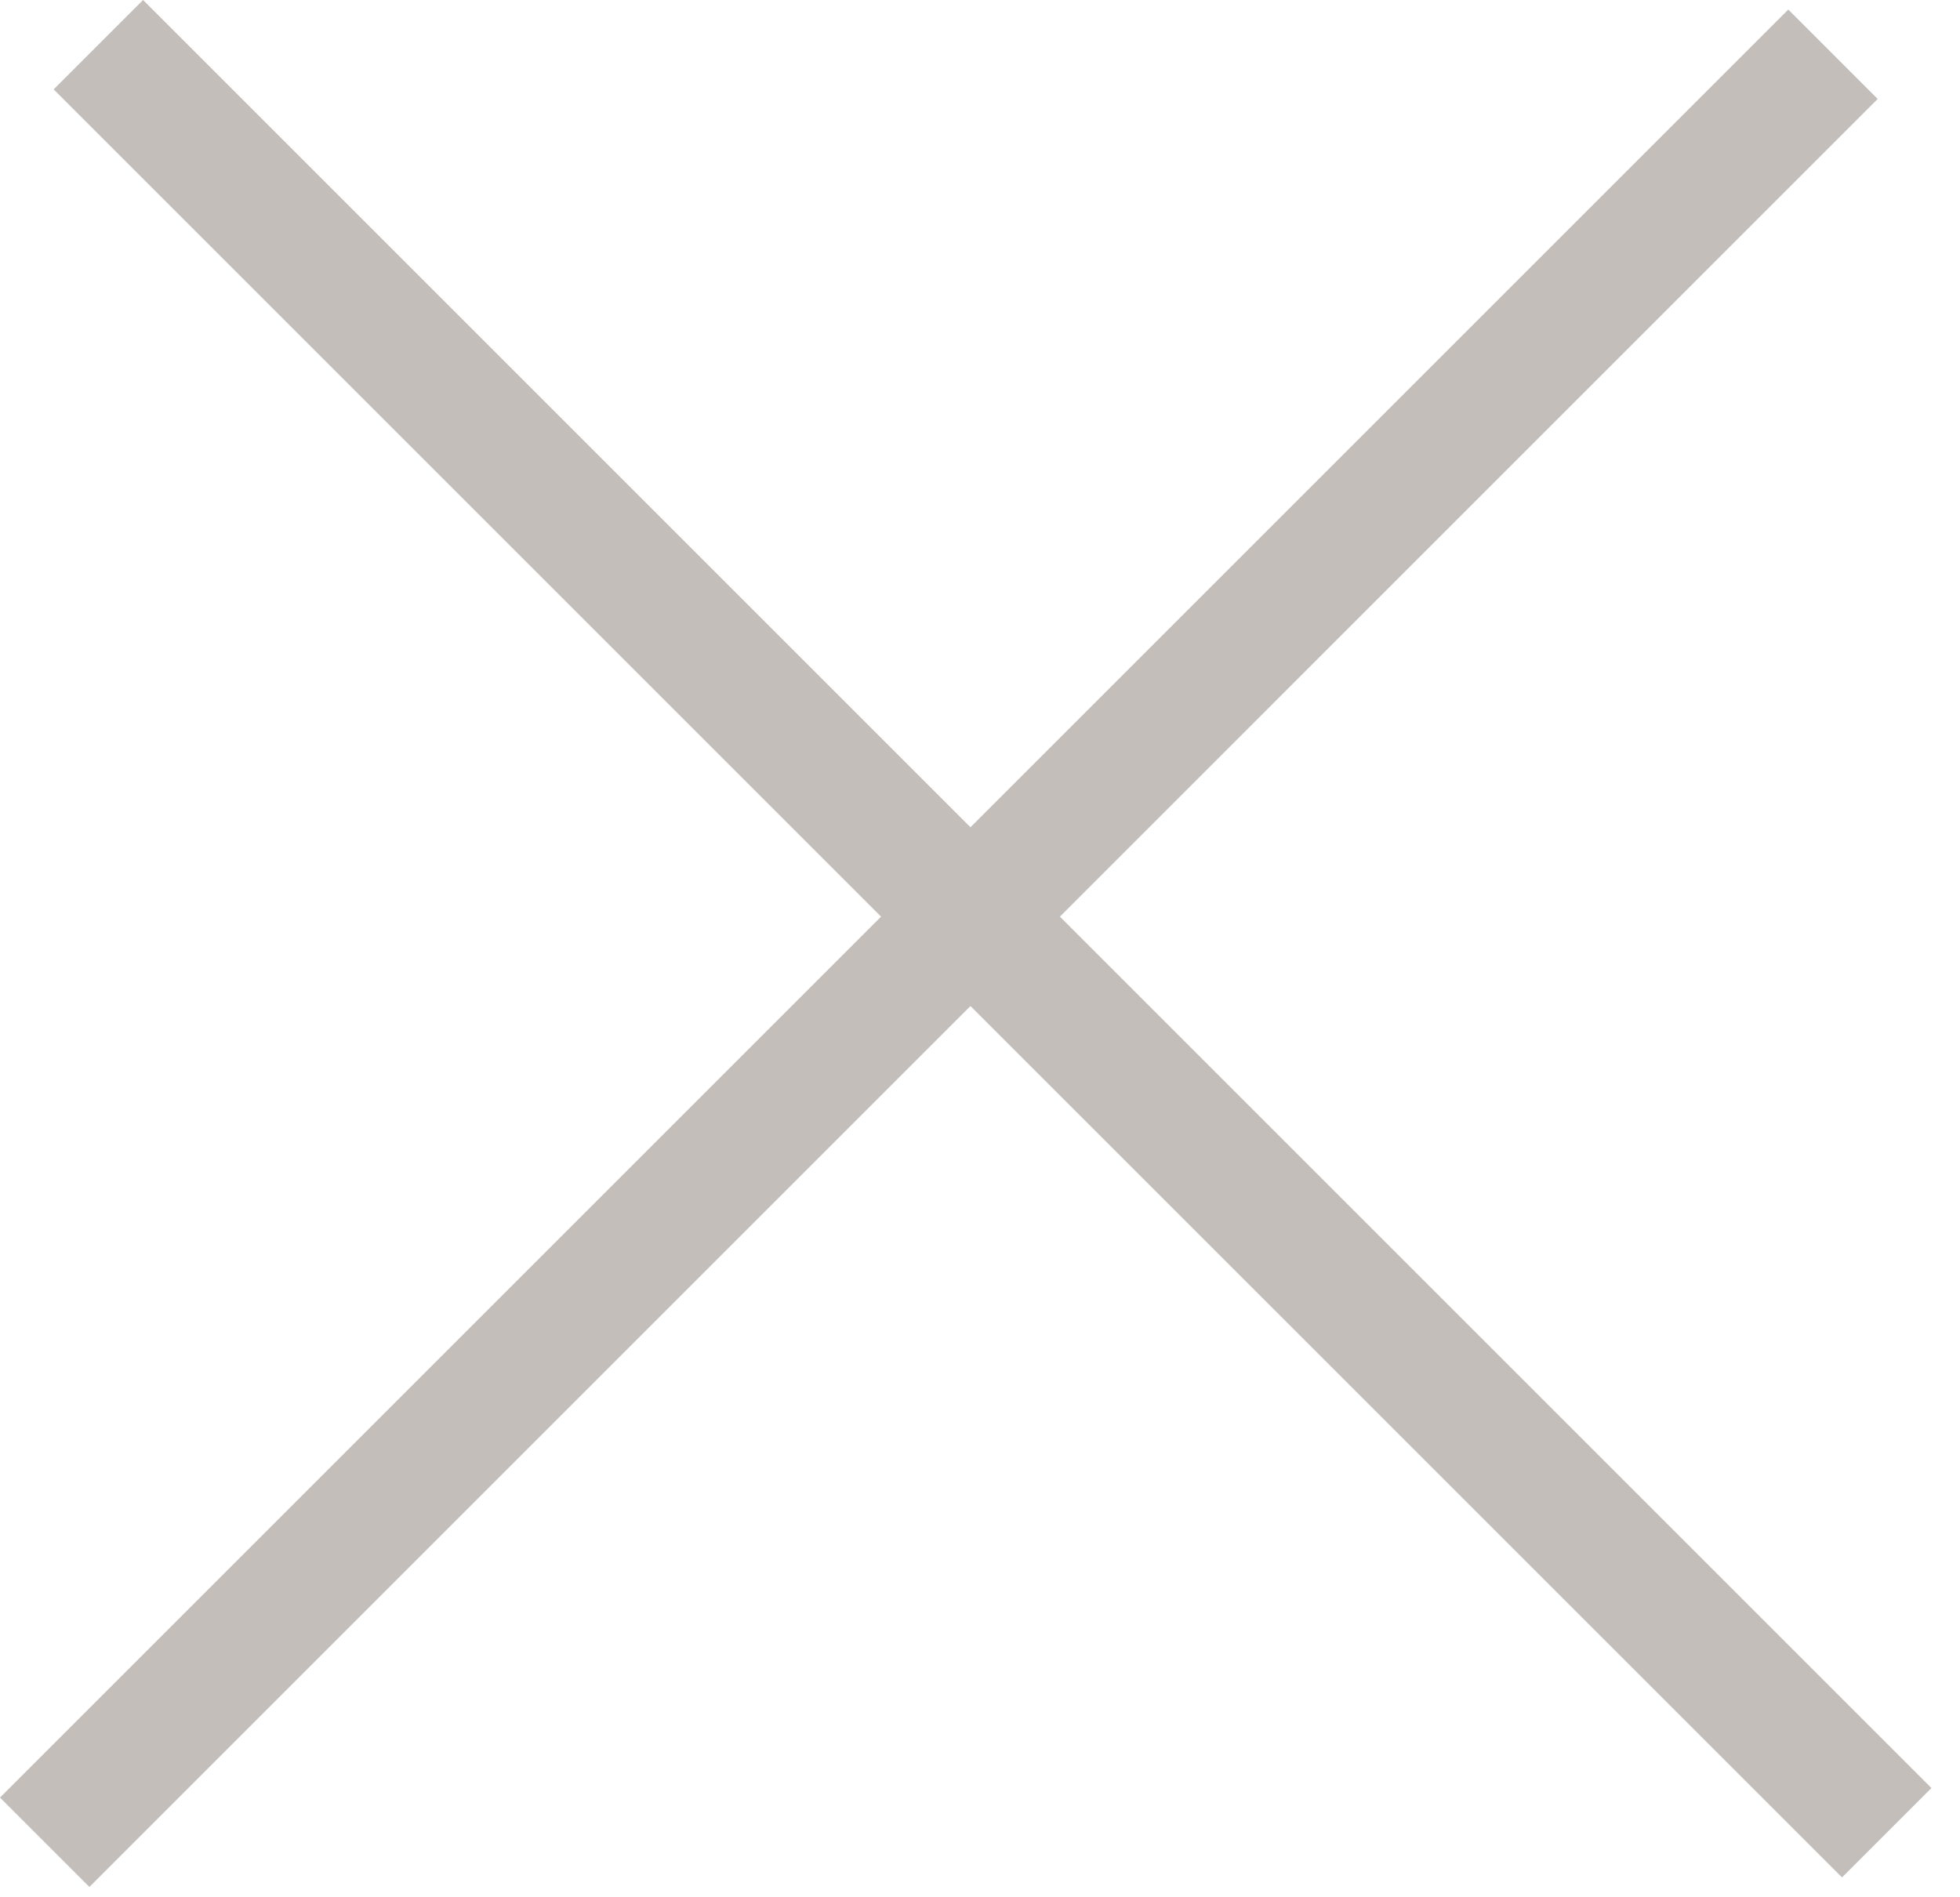
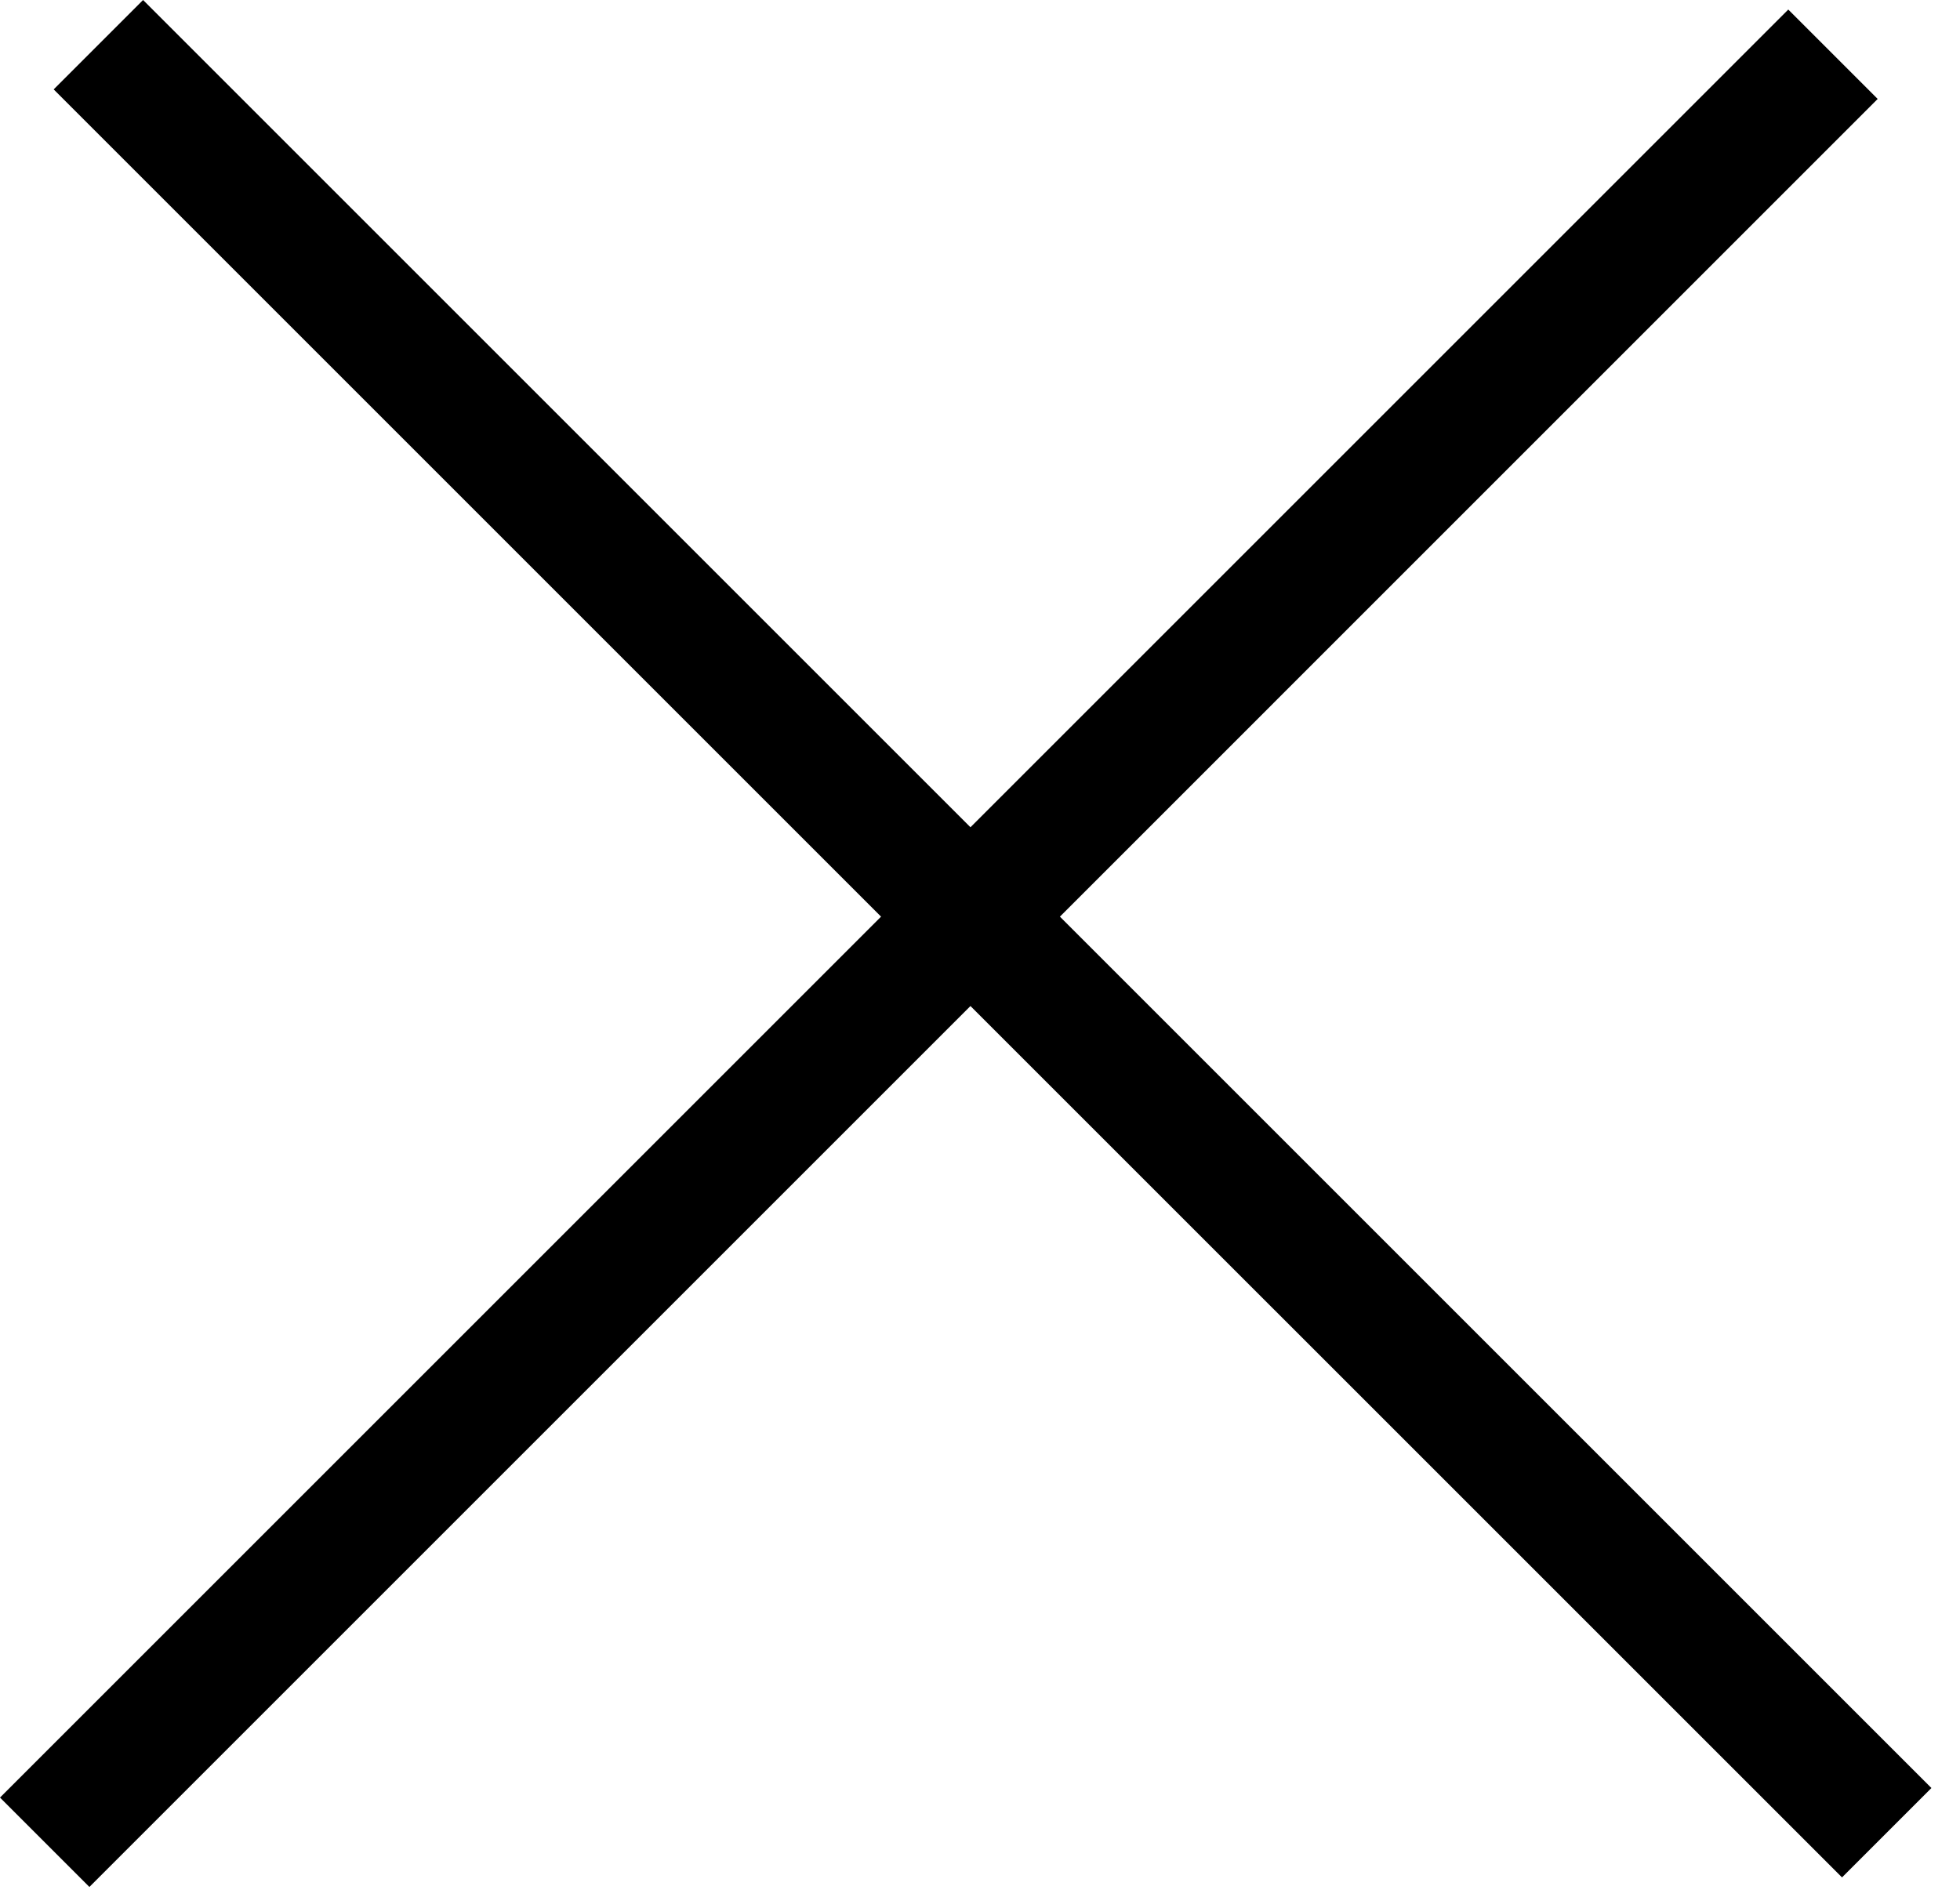
<svg xmlns="http://www.w3.org/2000/svg" viewBox="0 0 31 30" fill="none">
-   <path fill-rule="evenodd" clip-rule="evenodd" d="M16.764 14.5L30.548 28.284L29.134 29.698L15.349 15.914L1.414 29.849L0 28.435L13.935 14.5L0.849 1.414L2.263 0L15.349 13.086L28.284 0.151L29.698 1.565L16.764 14.5Z" fill="#C4BEBA" />
+   <path fill-rule="evenodd" clip-rule="evenodd" d="M16.764 14.5L30.548 28.284L29.134 29.698L15.349 15.914L1.414 29.849L0 28.435L13.935 14.5L0.849 1.414L2.263 0L15.349 13.086L28.284 0.151L29.698 1.565L16.764 14.5Z" fill="currentColor" />
</svg>
